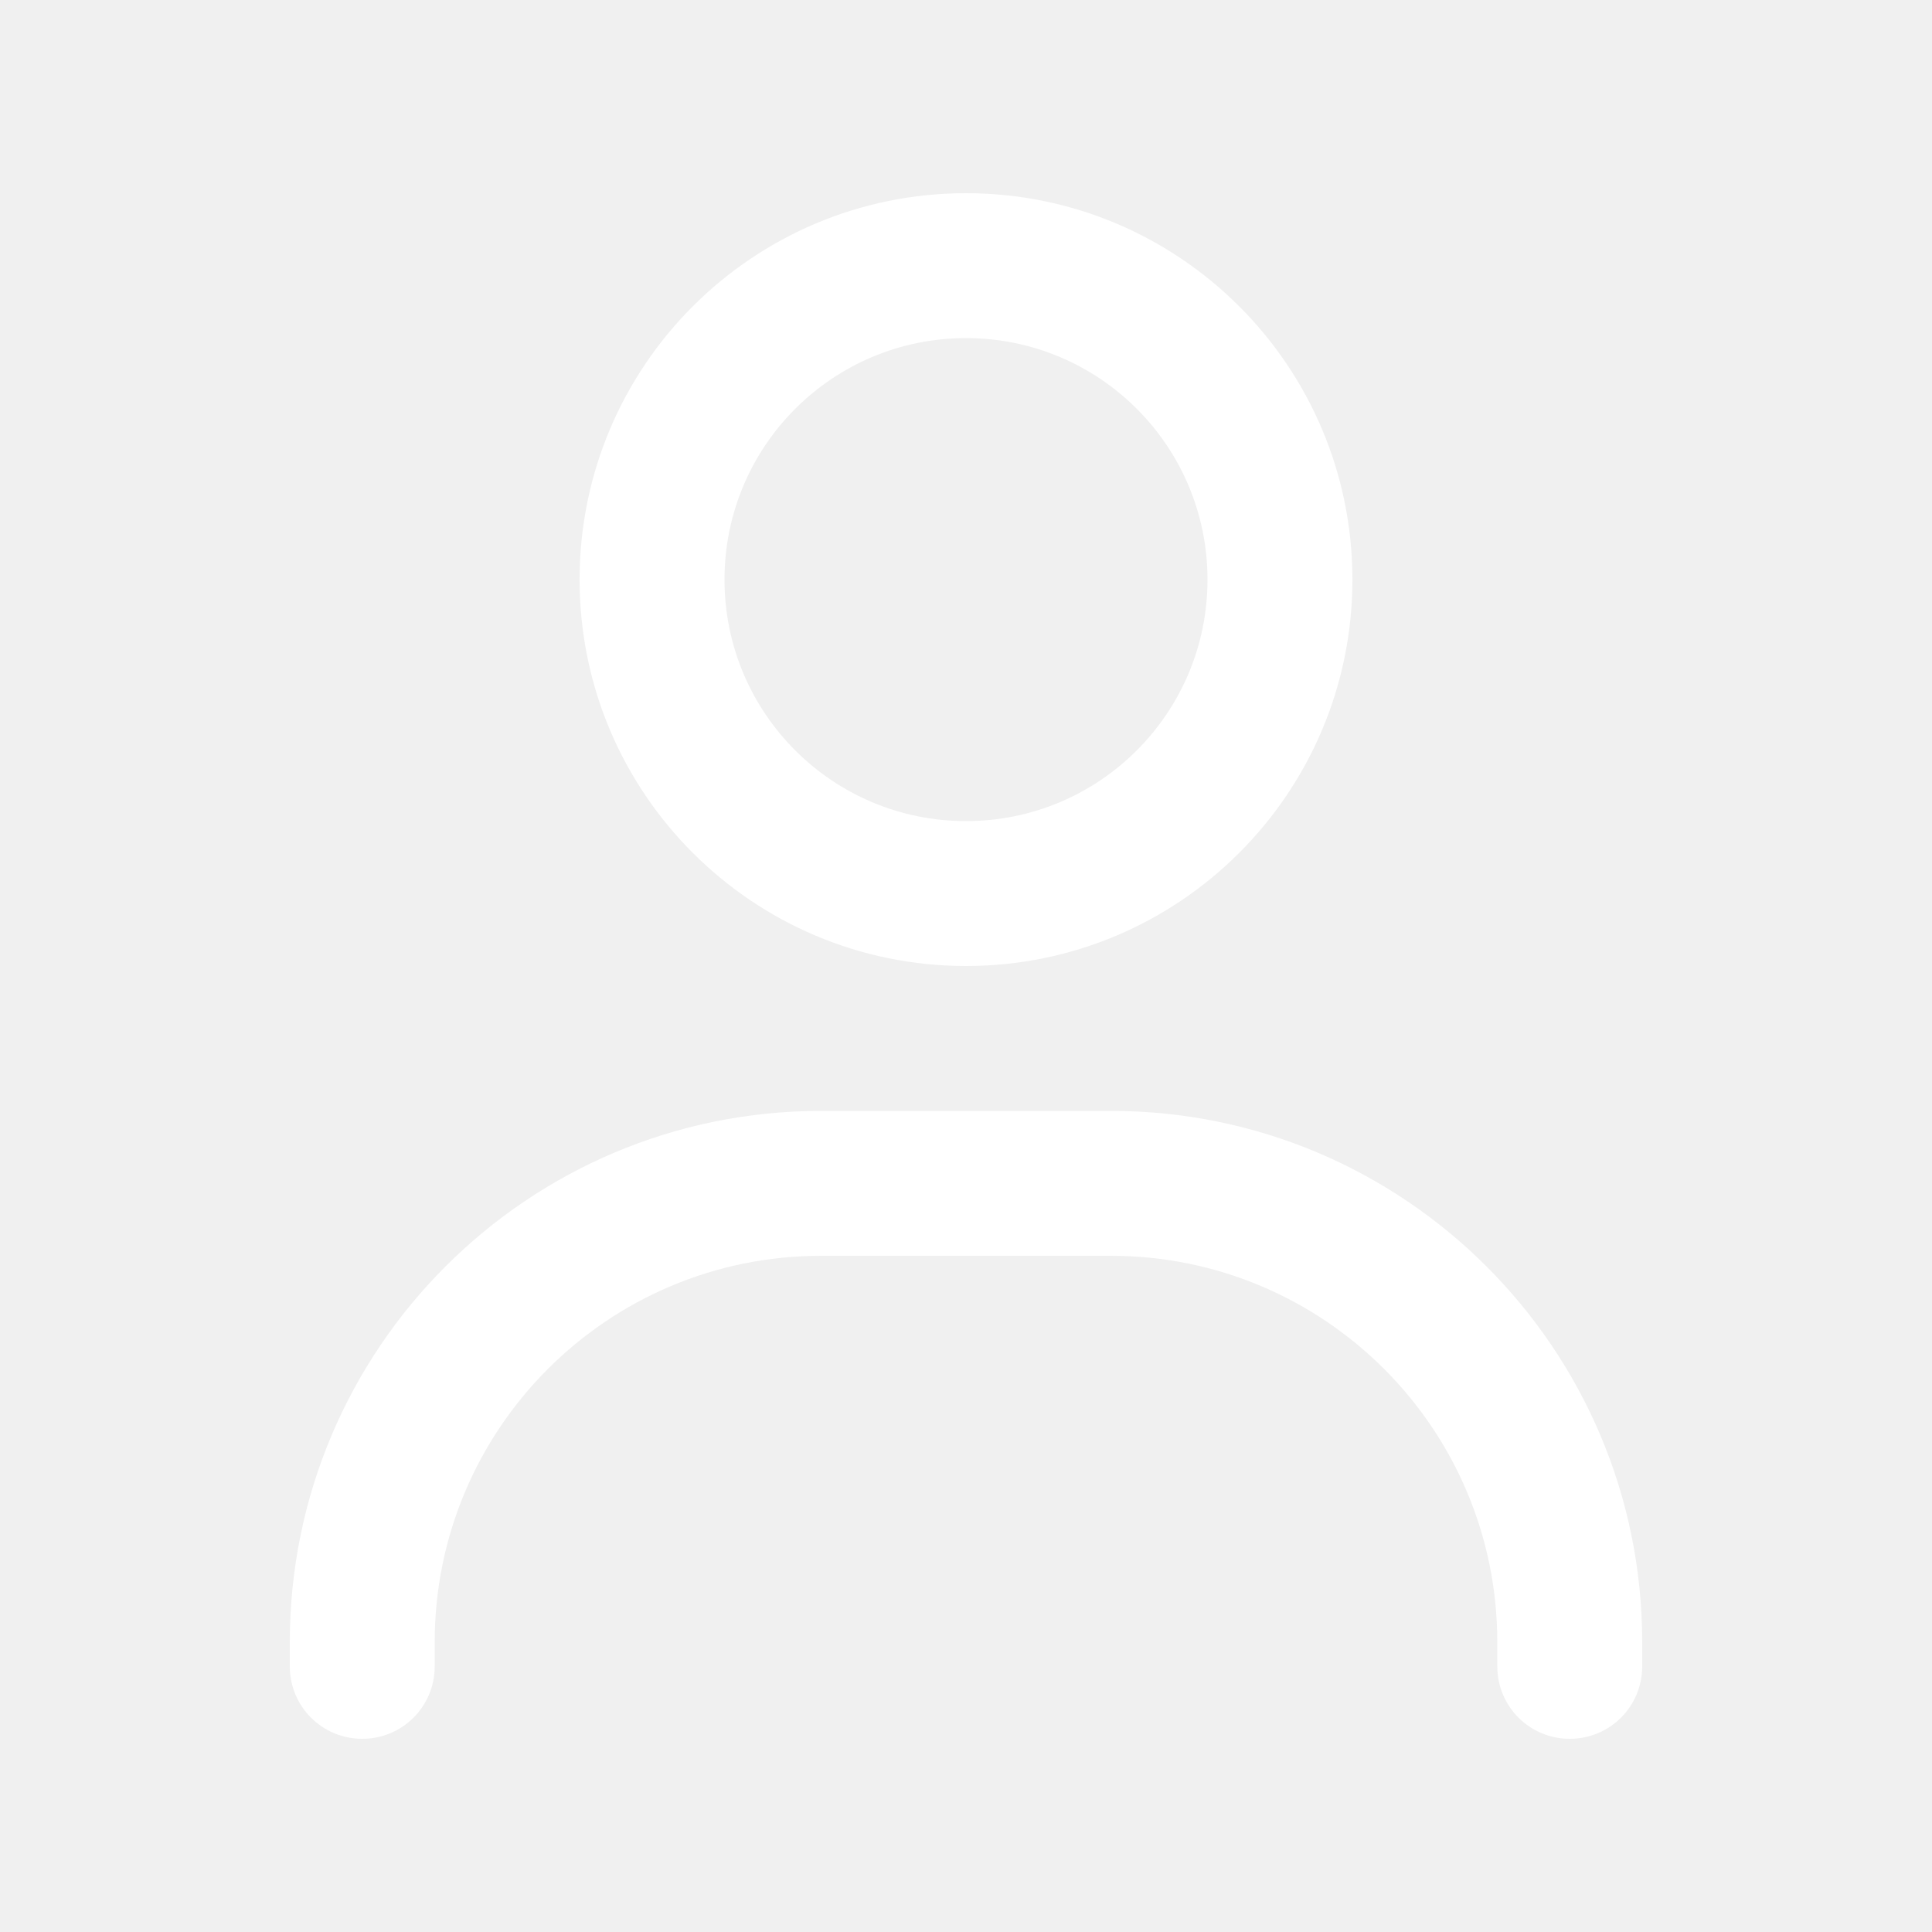
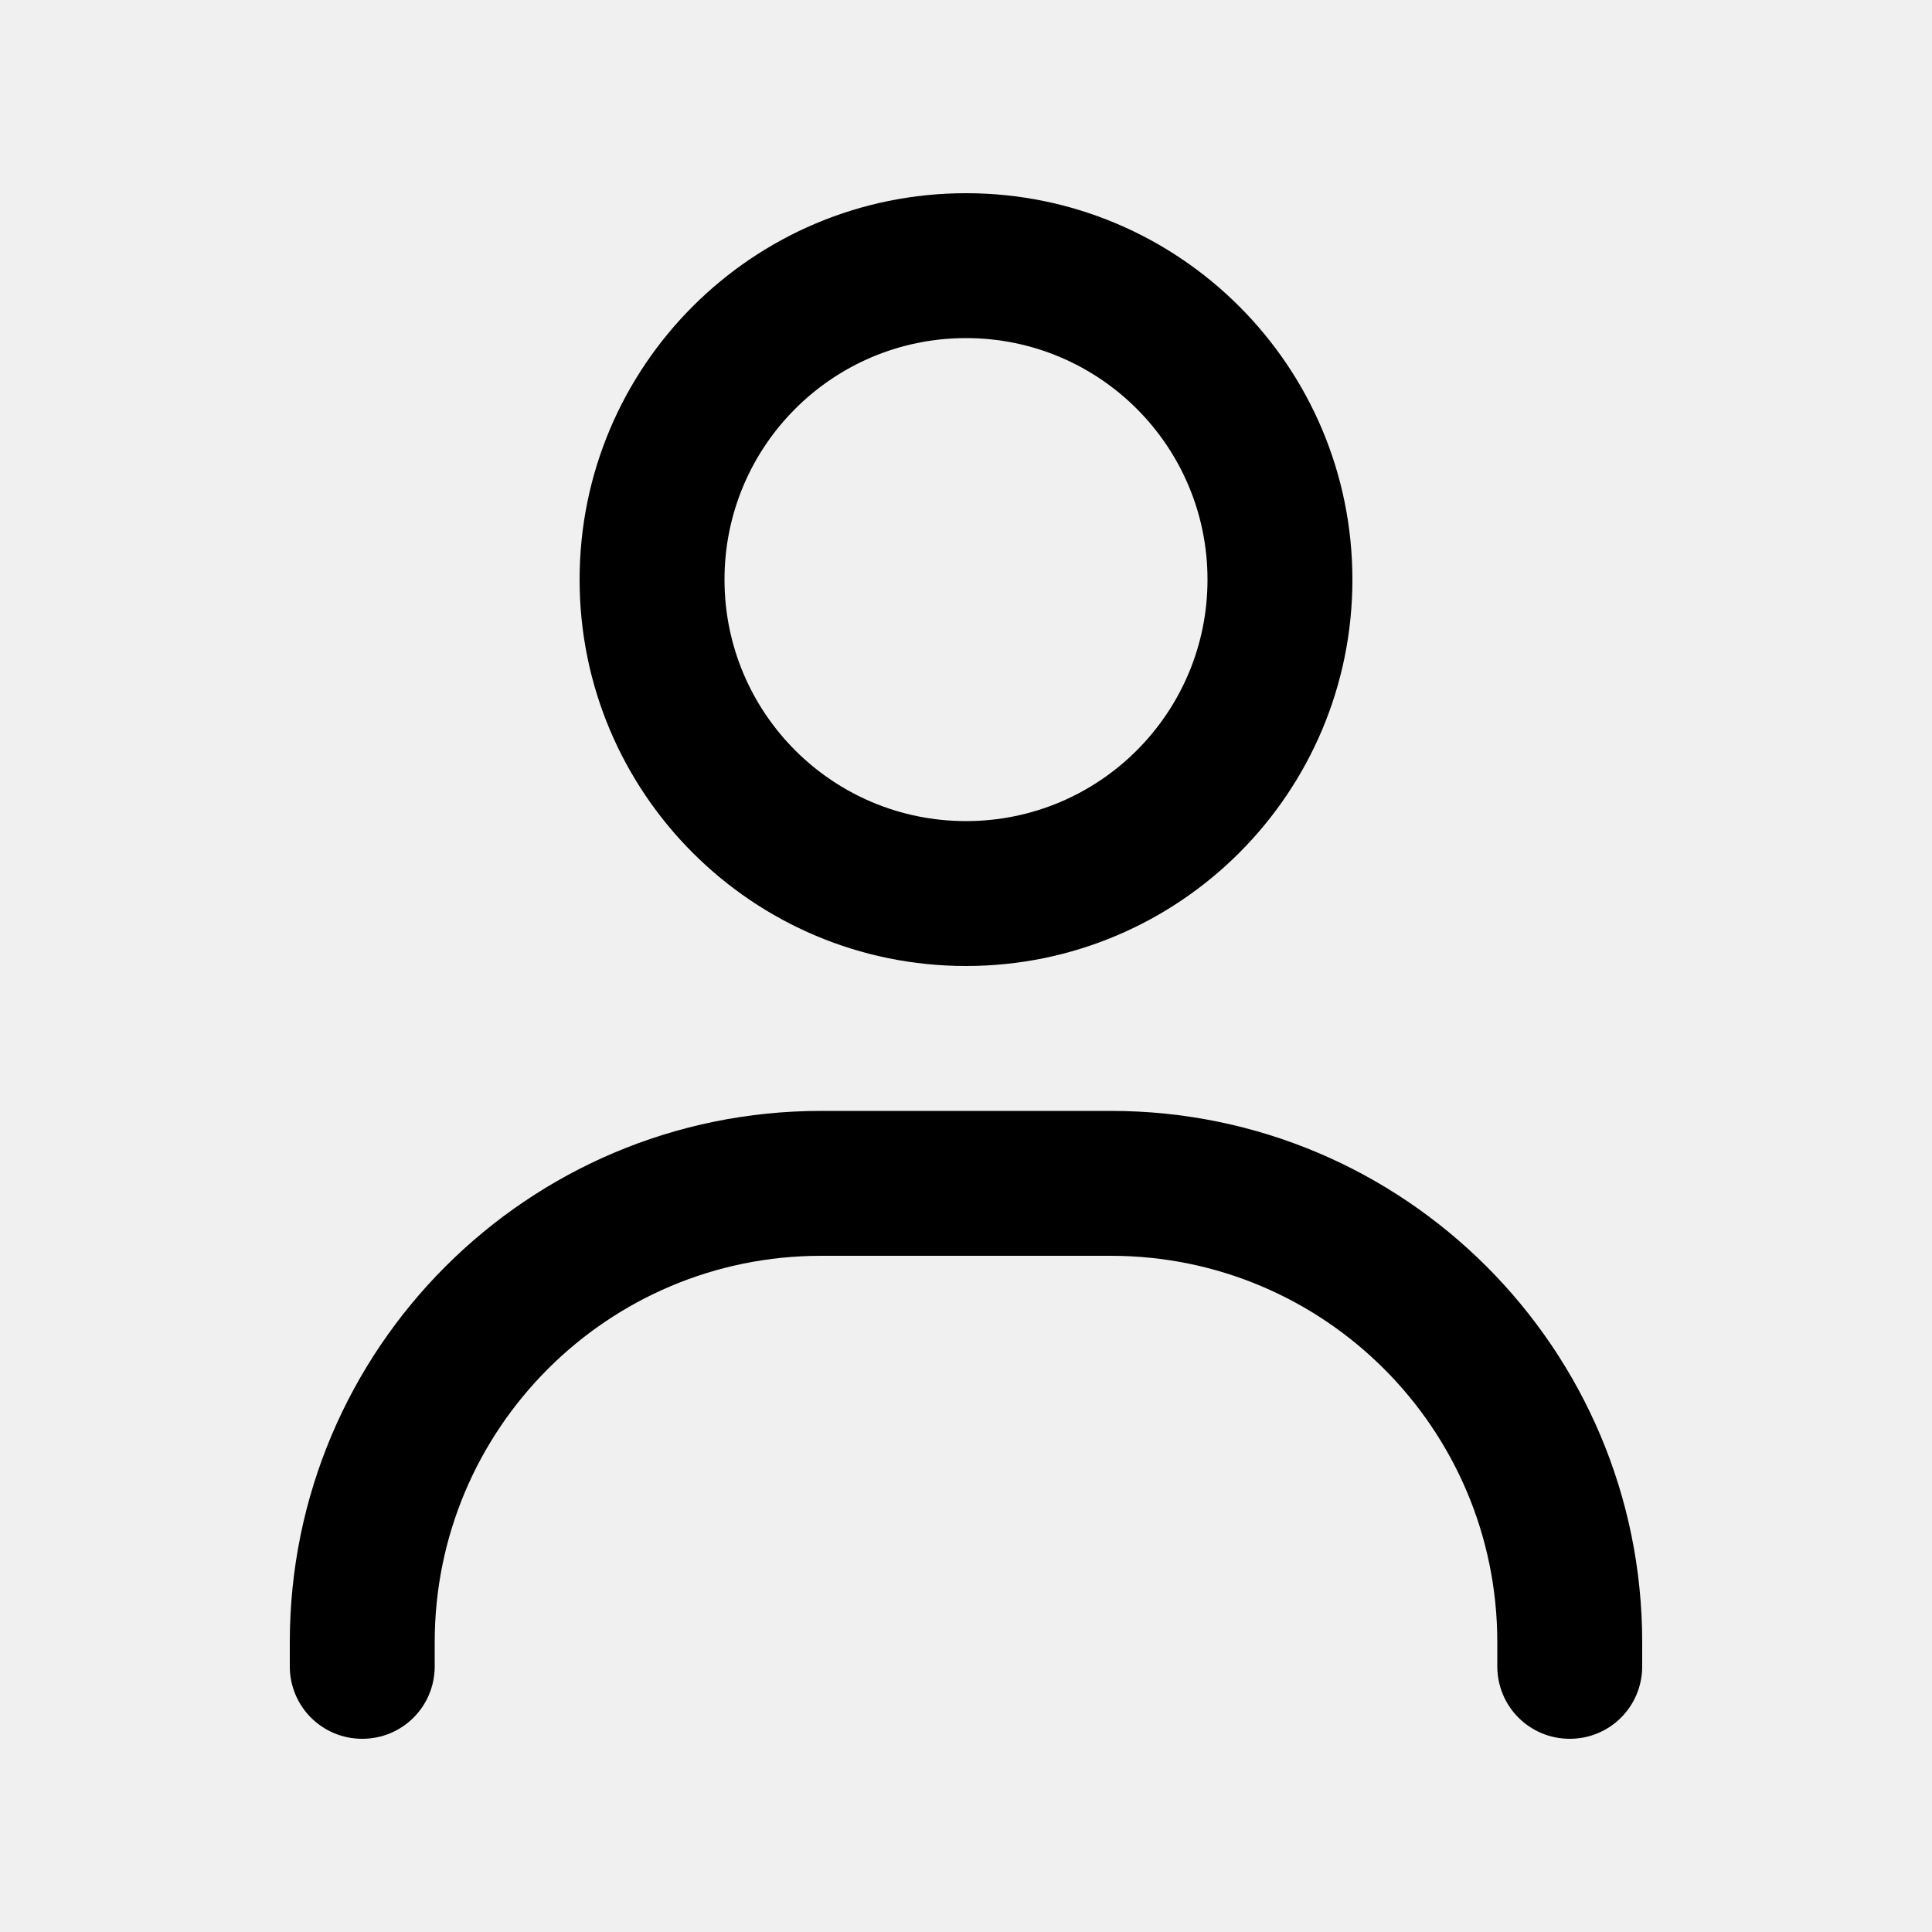
<svg xmlns="http://www.w3.org/2000/svg" viewBox="0 0 640 640">
-   <path fill="#ffffff" d="M240 192C240 147.8 275.8 112 320 112C364.2 112 400 147.8 400 192C400 236.2 364.2 272 320 272C275.8 272 240 236.2 240 192zM448 192C448 121.3 390.7 64 320 64C249.3 64 192 121.3 192 192C192 262.7 249.3 320 320 320C390.7 320 448 262.7 448 192zM144 544C144 473.3 201.3 416 272 416L368 416C438.7 416 496 473.3 496 544L496 552C496 565.3 506.7 576 520 576C533.3 576 544 565.3 544 552L544 544C544 446.8 465.2 368 368 368L272 368C174.8 368 96 446.8 96 544L96 552C96 565.3 106.7 576 120 576C133.3 576 144 565.3 144 552L144 544z" />
+   <path fill="currentColor" d="M240 192C240 147.8 275.8 112 320 112C364.2 112 400 147.8 400 192C400 236.2 364.2 272 320 272C275.8 272 240 236.2 240 192zM448 192C448 121.3 390.7 64 320 64C249.3 64 192 121.3 192 192C192 262.7 249.3 320 320 320C390.7 320 448 262.7 448 192zM144 544C144 473.3 201.3 416 272 416L368 416C438.7 416 496 473.3 496 544L496 552C496 565.3 506.7 576 520 576C533.3 576 544 565.3 544 552L544 544C544 446.8 465.2 368 368 368L272 368C174.8 368 96 446.8 96 544L96 552C96 565.3 106.7 576 120 576C133.3 576 144 565.3 144 552L144 544z" />
</svg>
